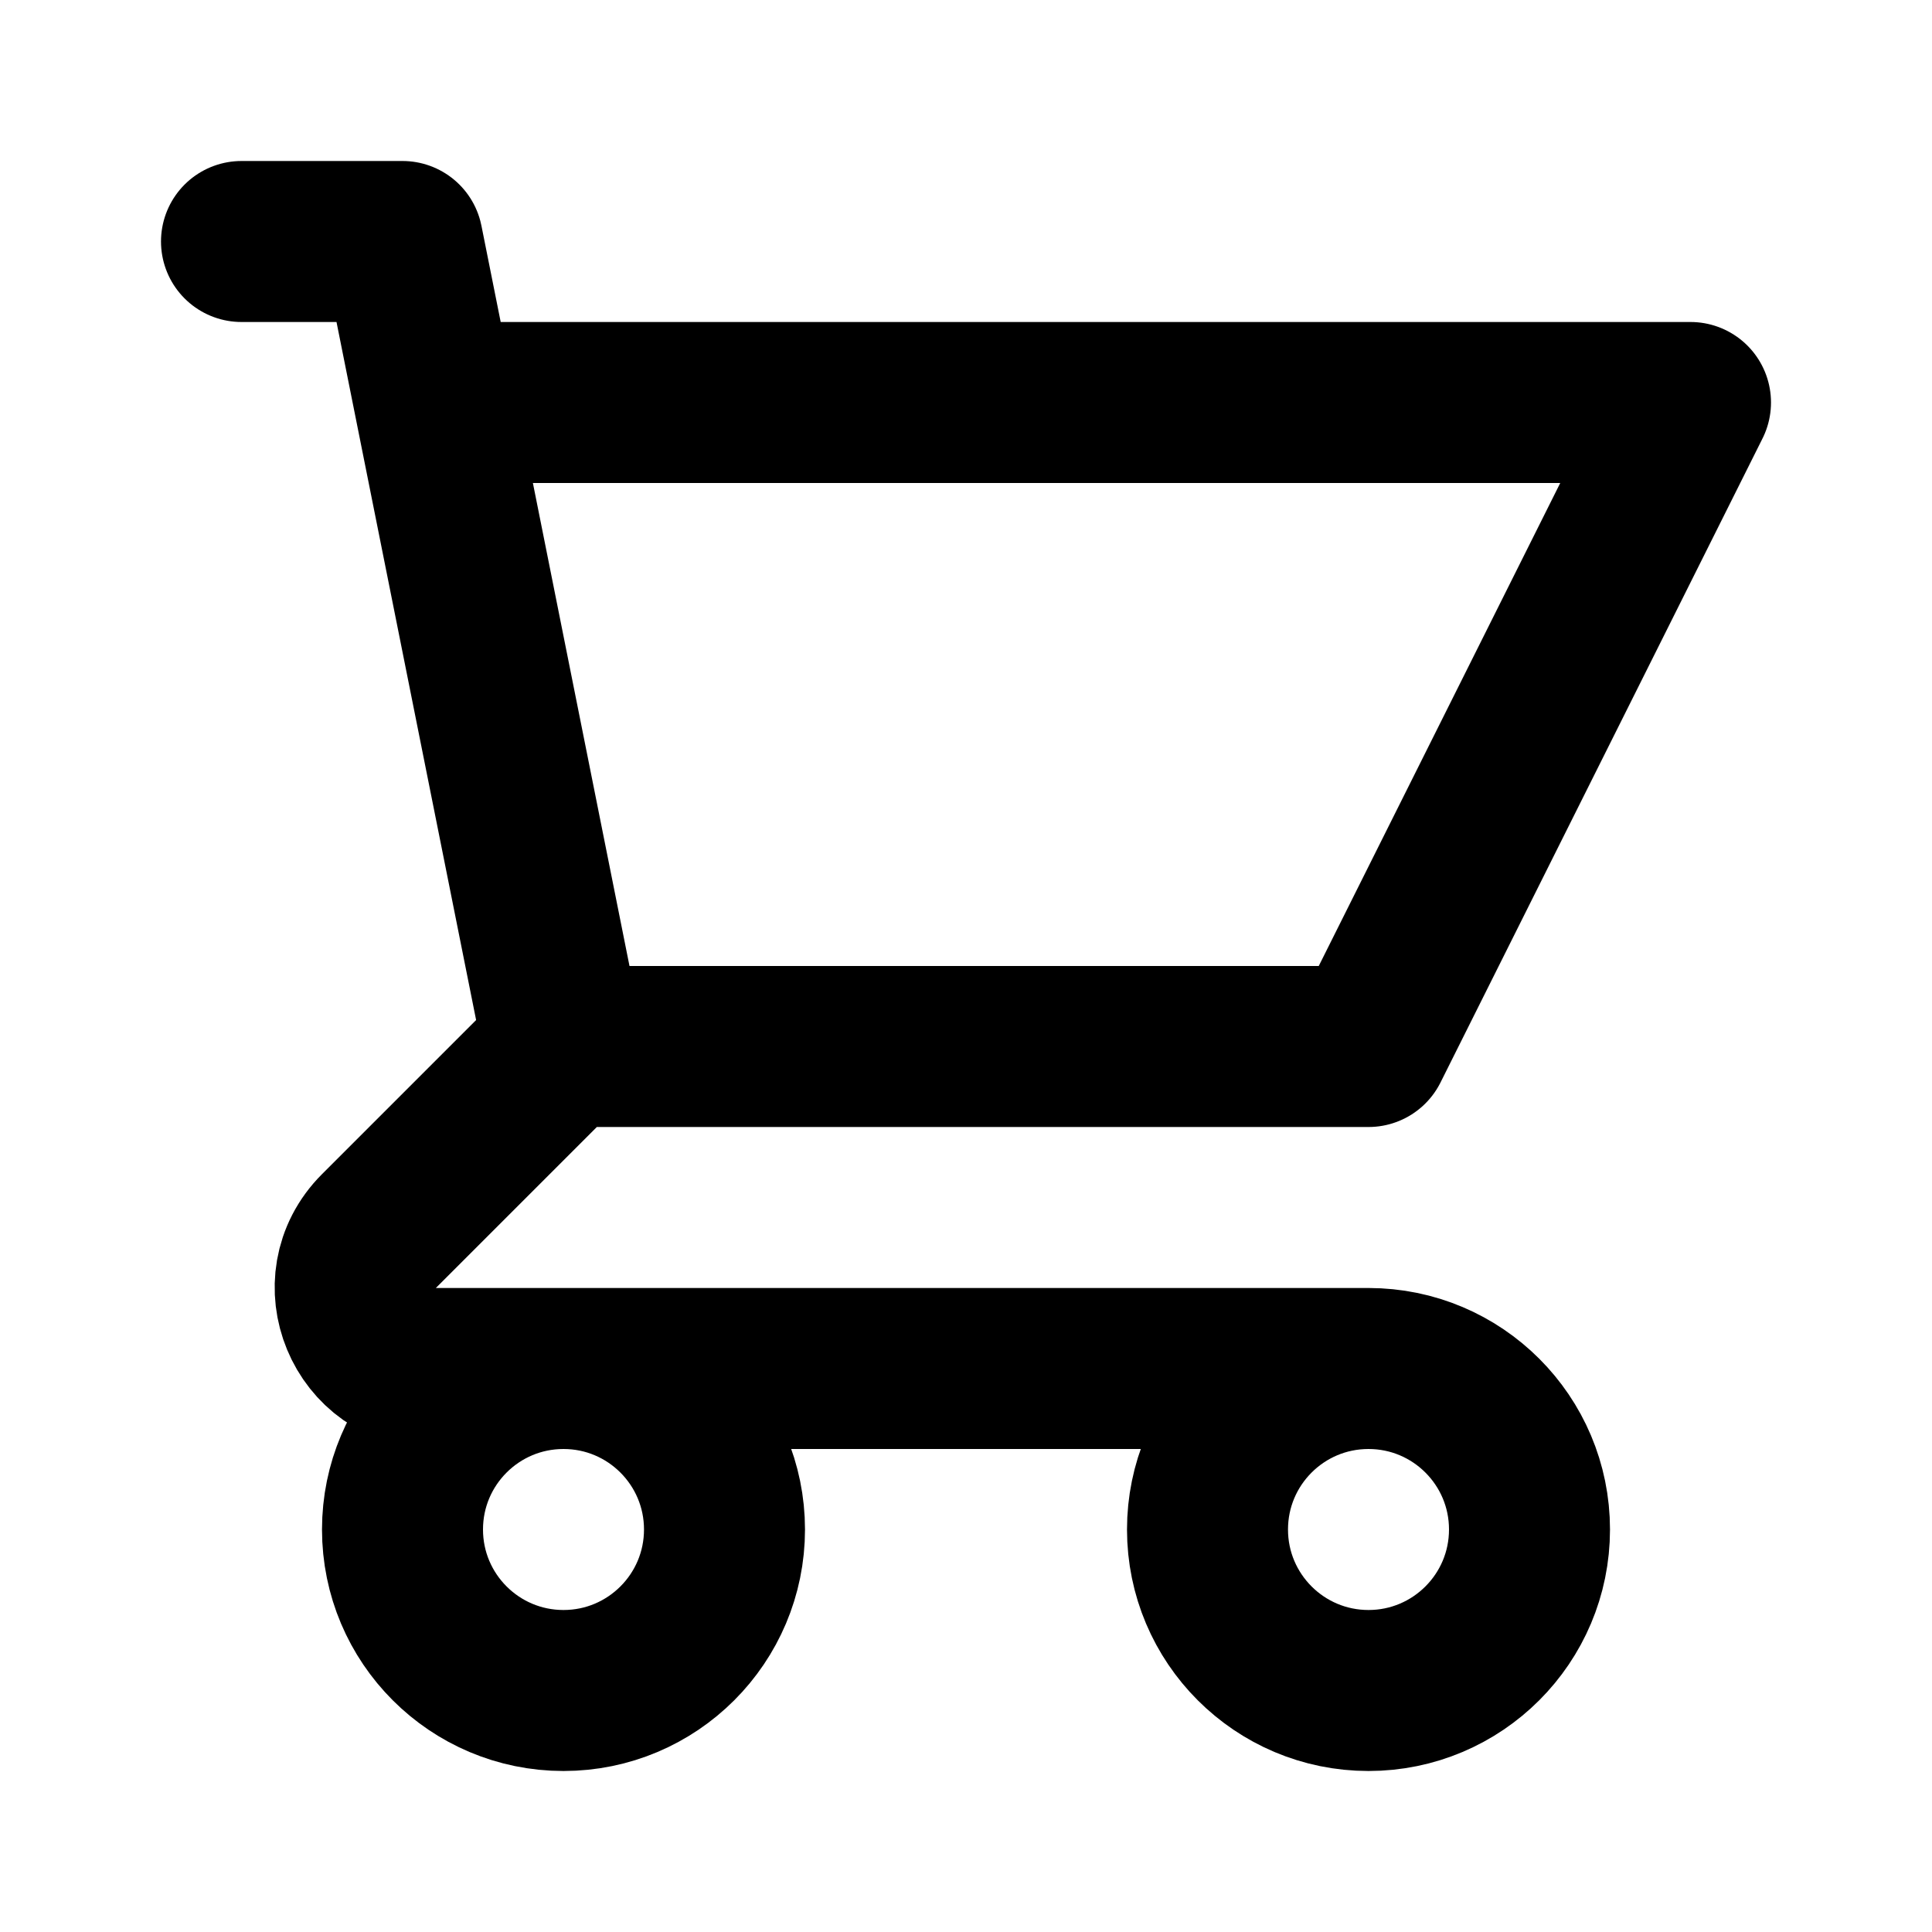
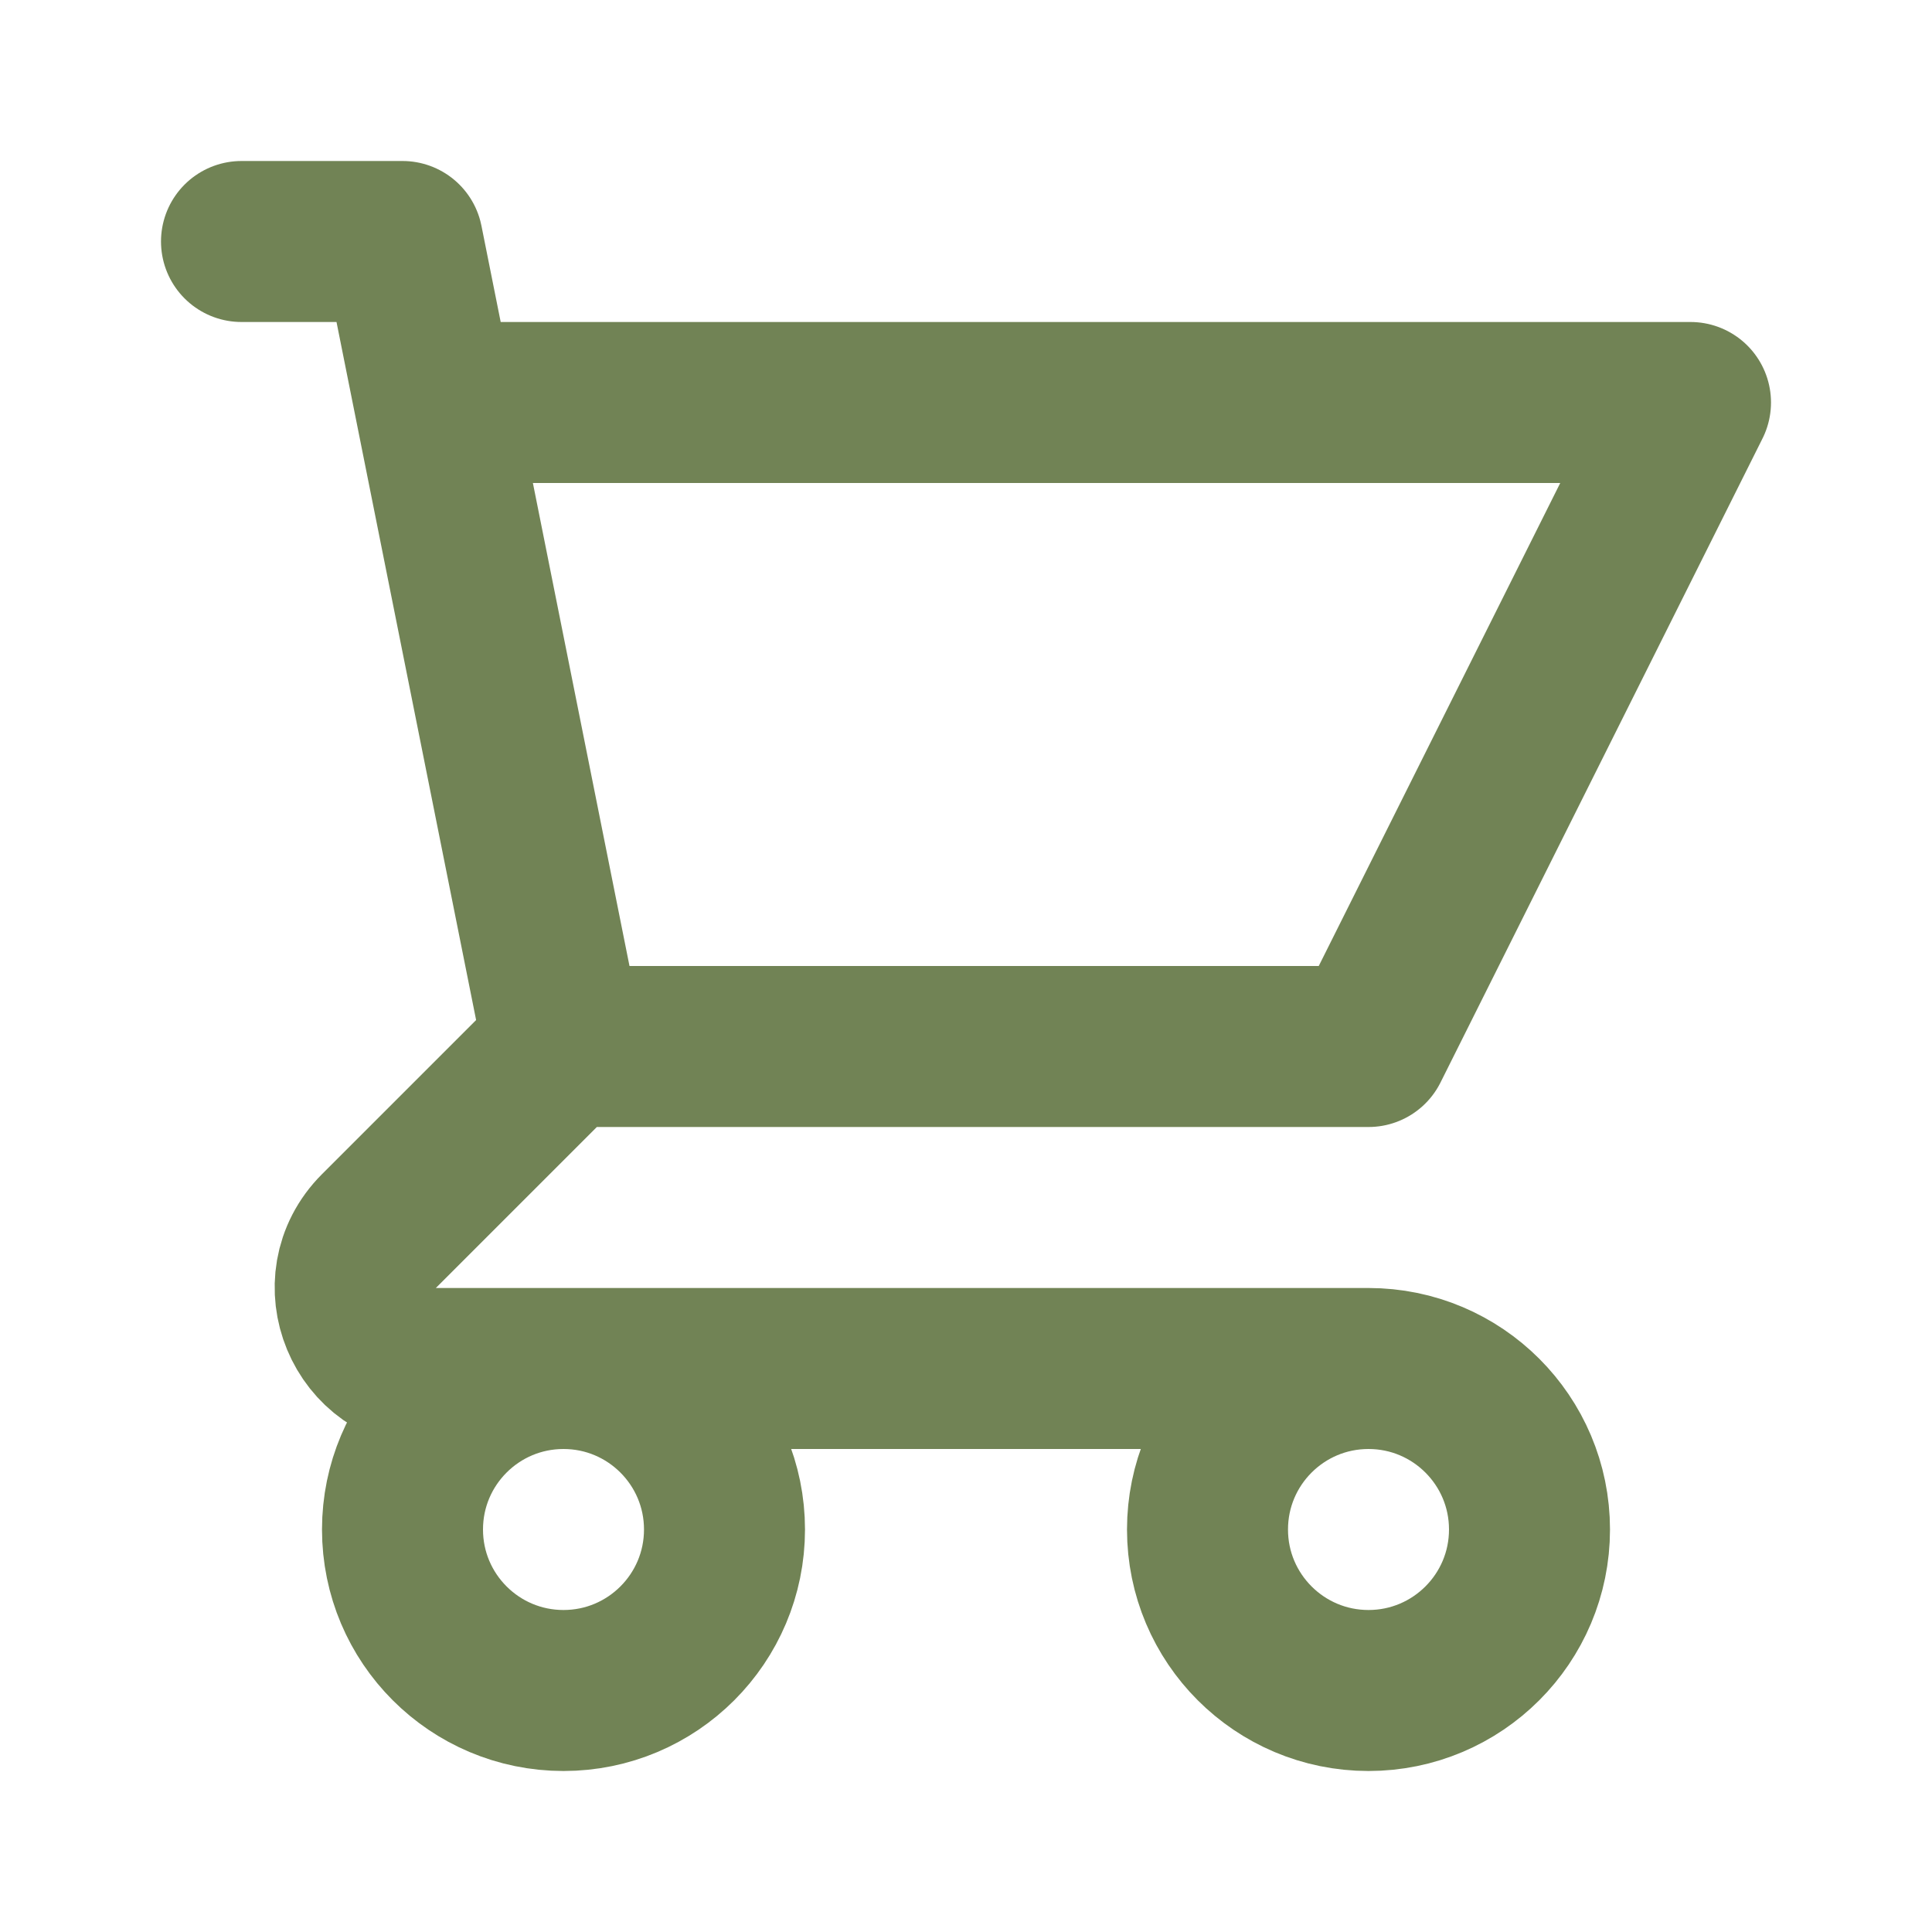
- <svg xmlns="http://www.w3.org/2000/svg" width="40px" class="w-6 h-6" fill="none" stroke="black" viewBox="0 0 24 24">
+ <svg xmlns="http://www.w3.org/2000/svg" width="40px" class="w-6 h-6" fill="none" stroke="#718355" viewBox="0 0 24 24">
  <path stroke-linecap="round" stroke-linejoin="round" stroke-width="2" d="M3 3h2l.4 2M7 13h10l4-8H5.4M7 13L5.4 5M7 13l-2.293 2.293c-.63.63-.184 1.707.707 1.707H17m0 0a2 2 0 100 4 2 2 0 000-4zm-8 2a2 2 0 11-4 0 2 2 0 014 0z" />
</svg>
